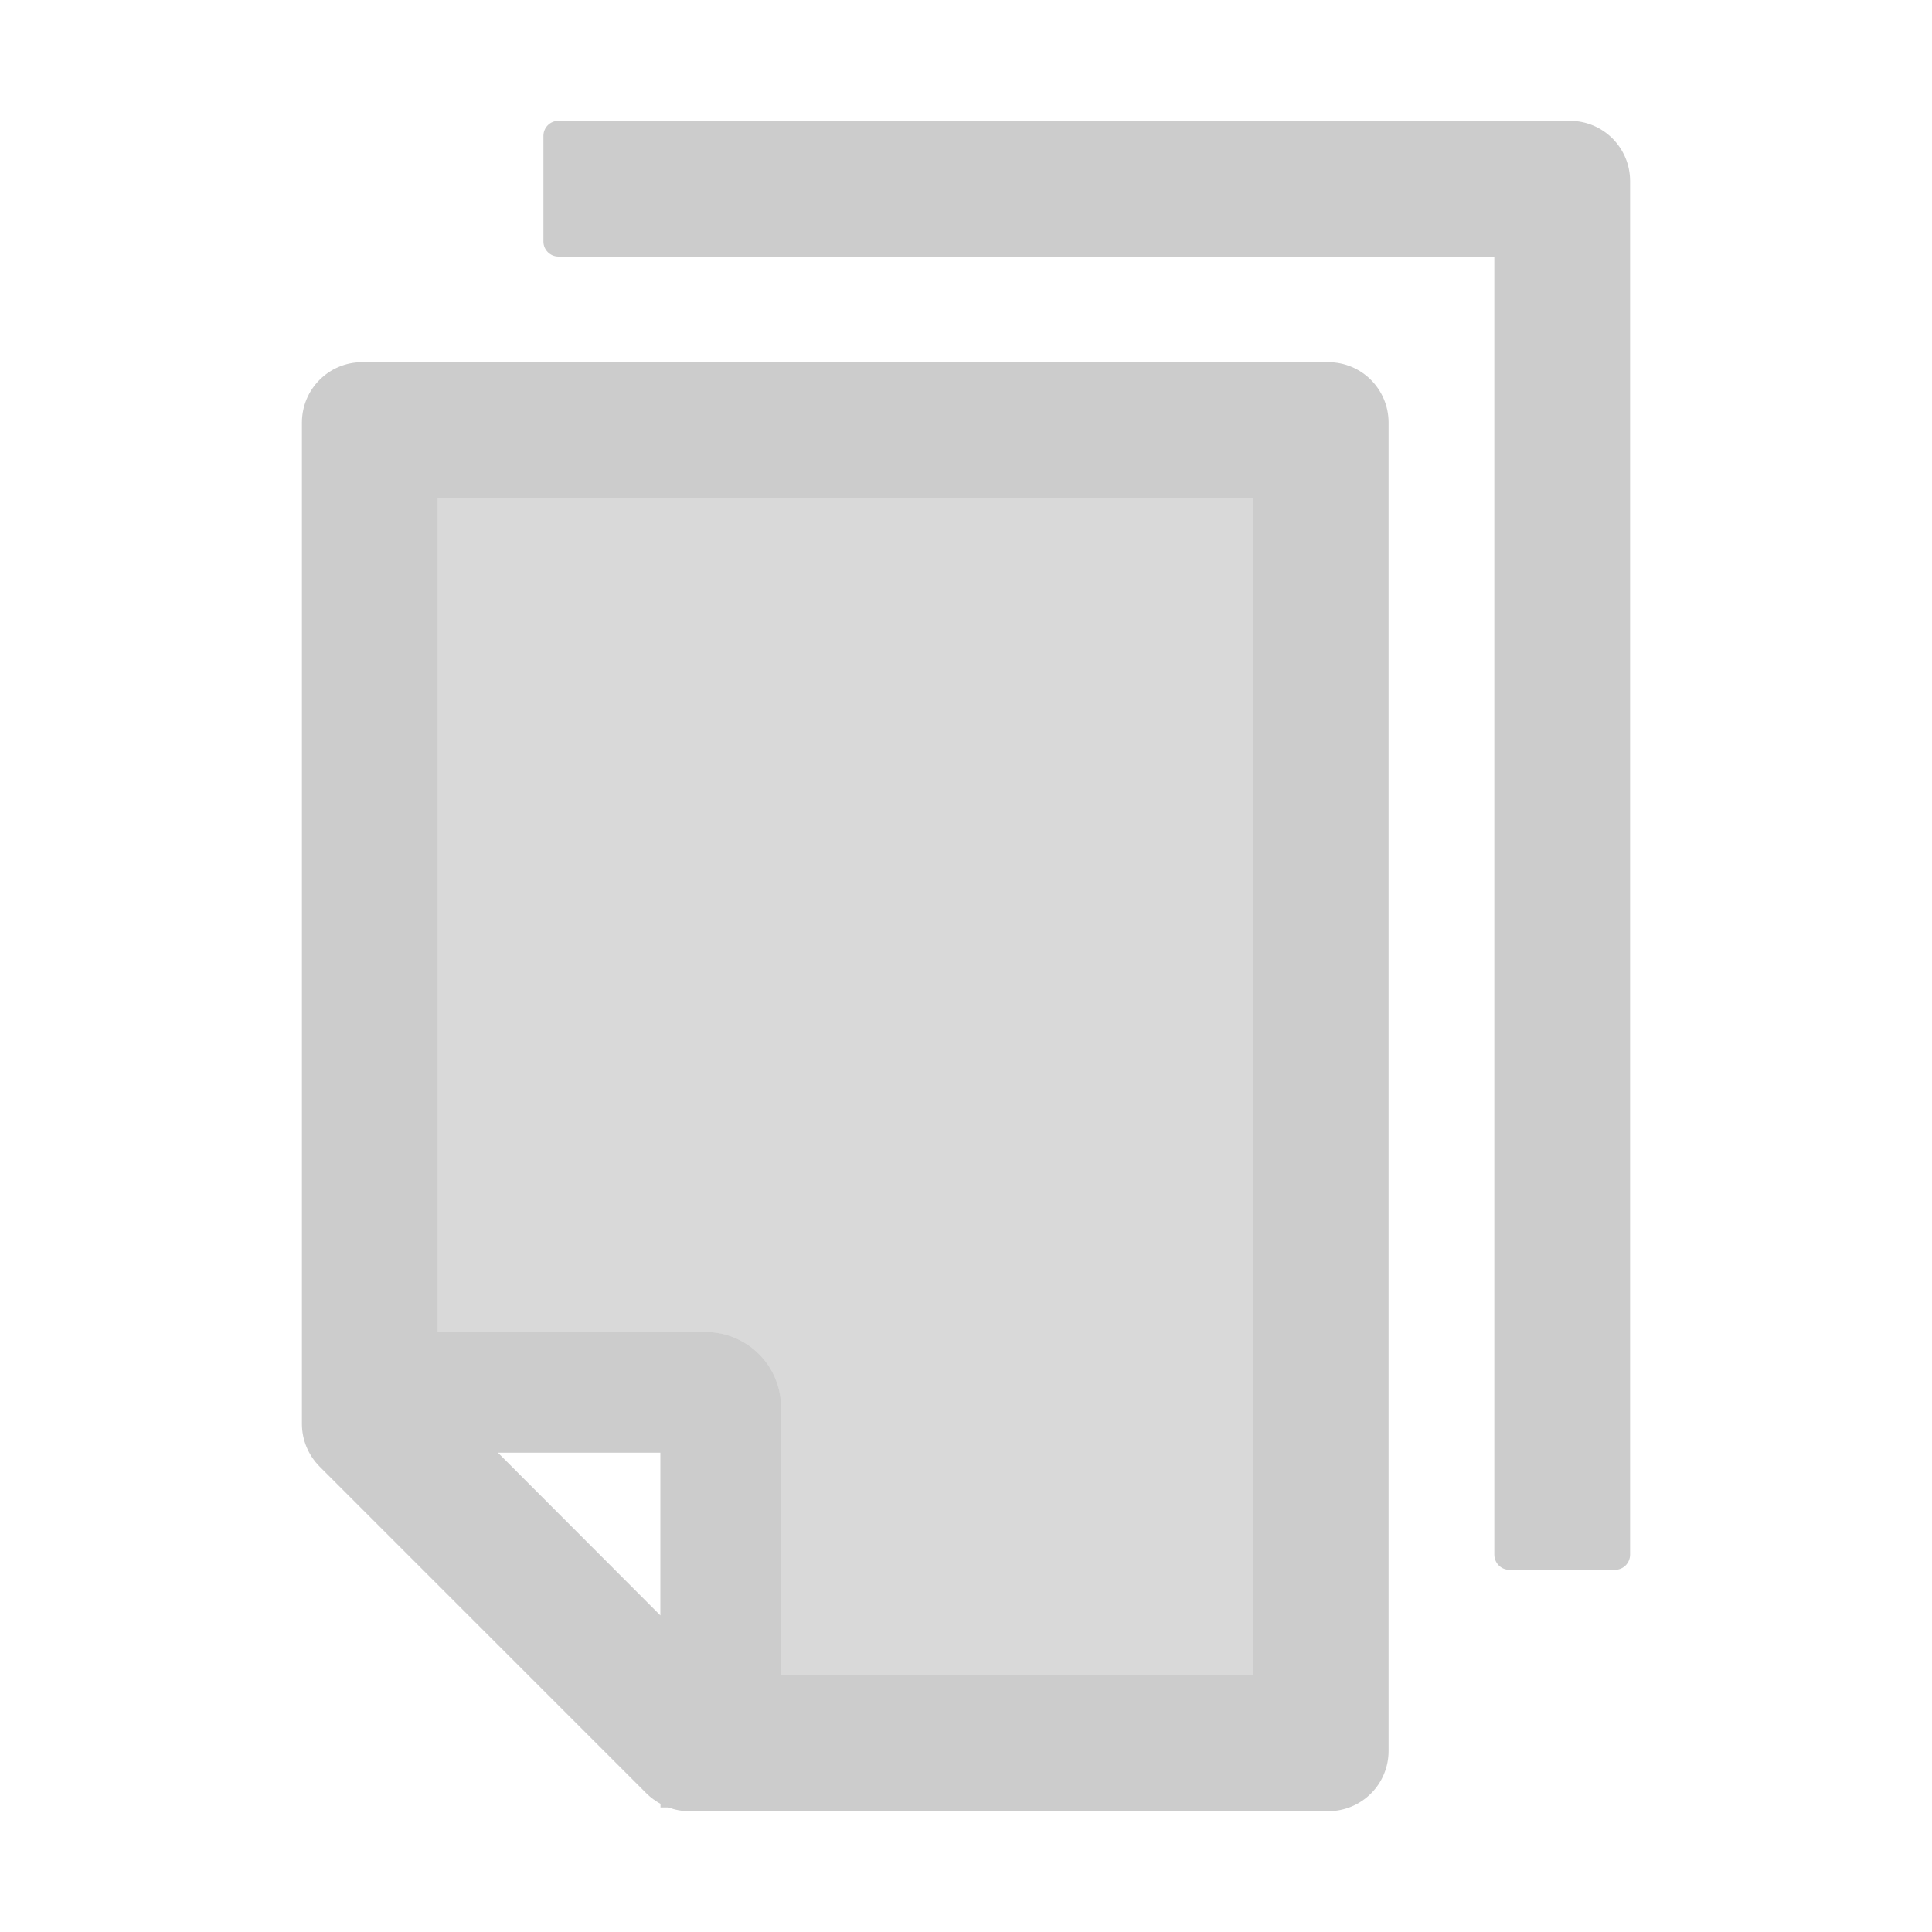
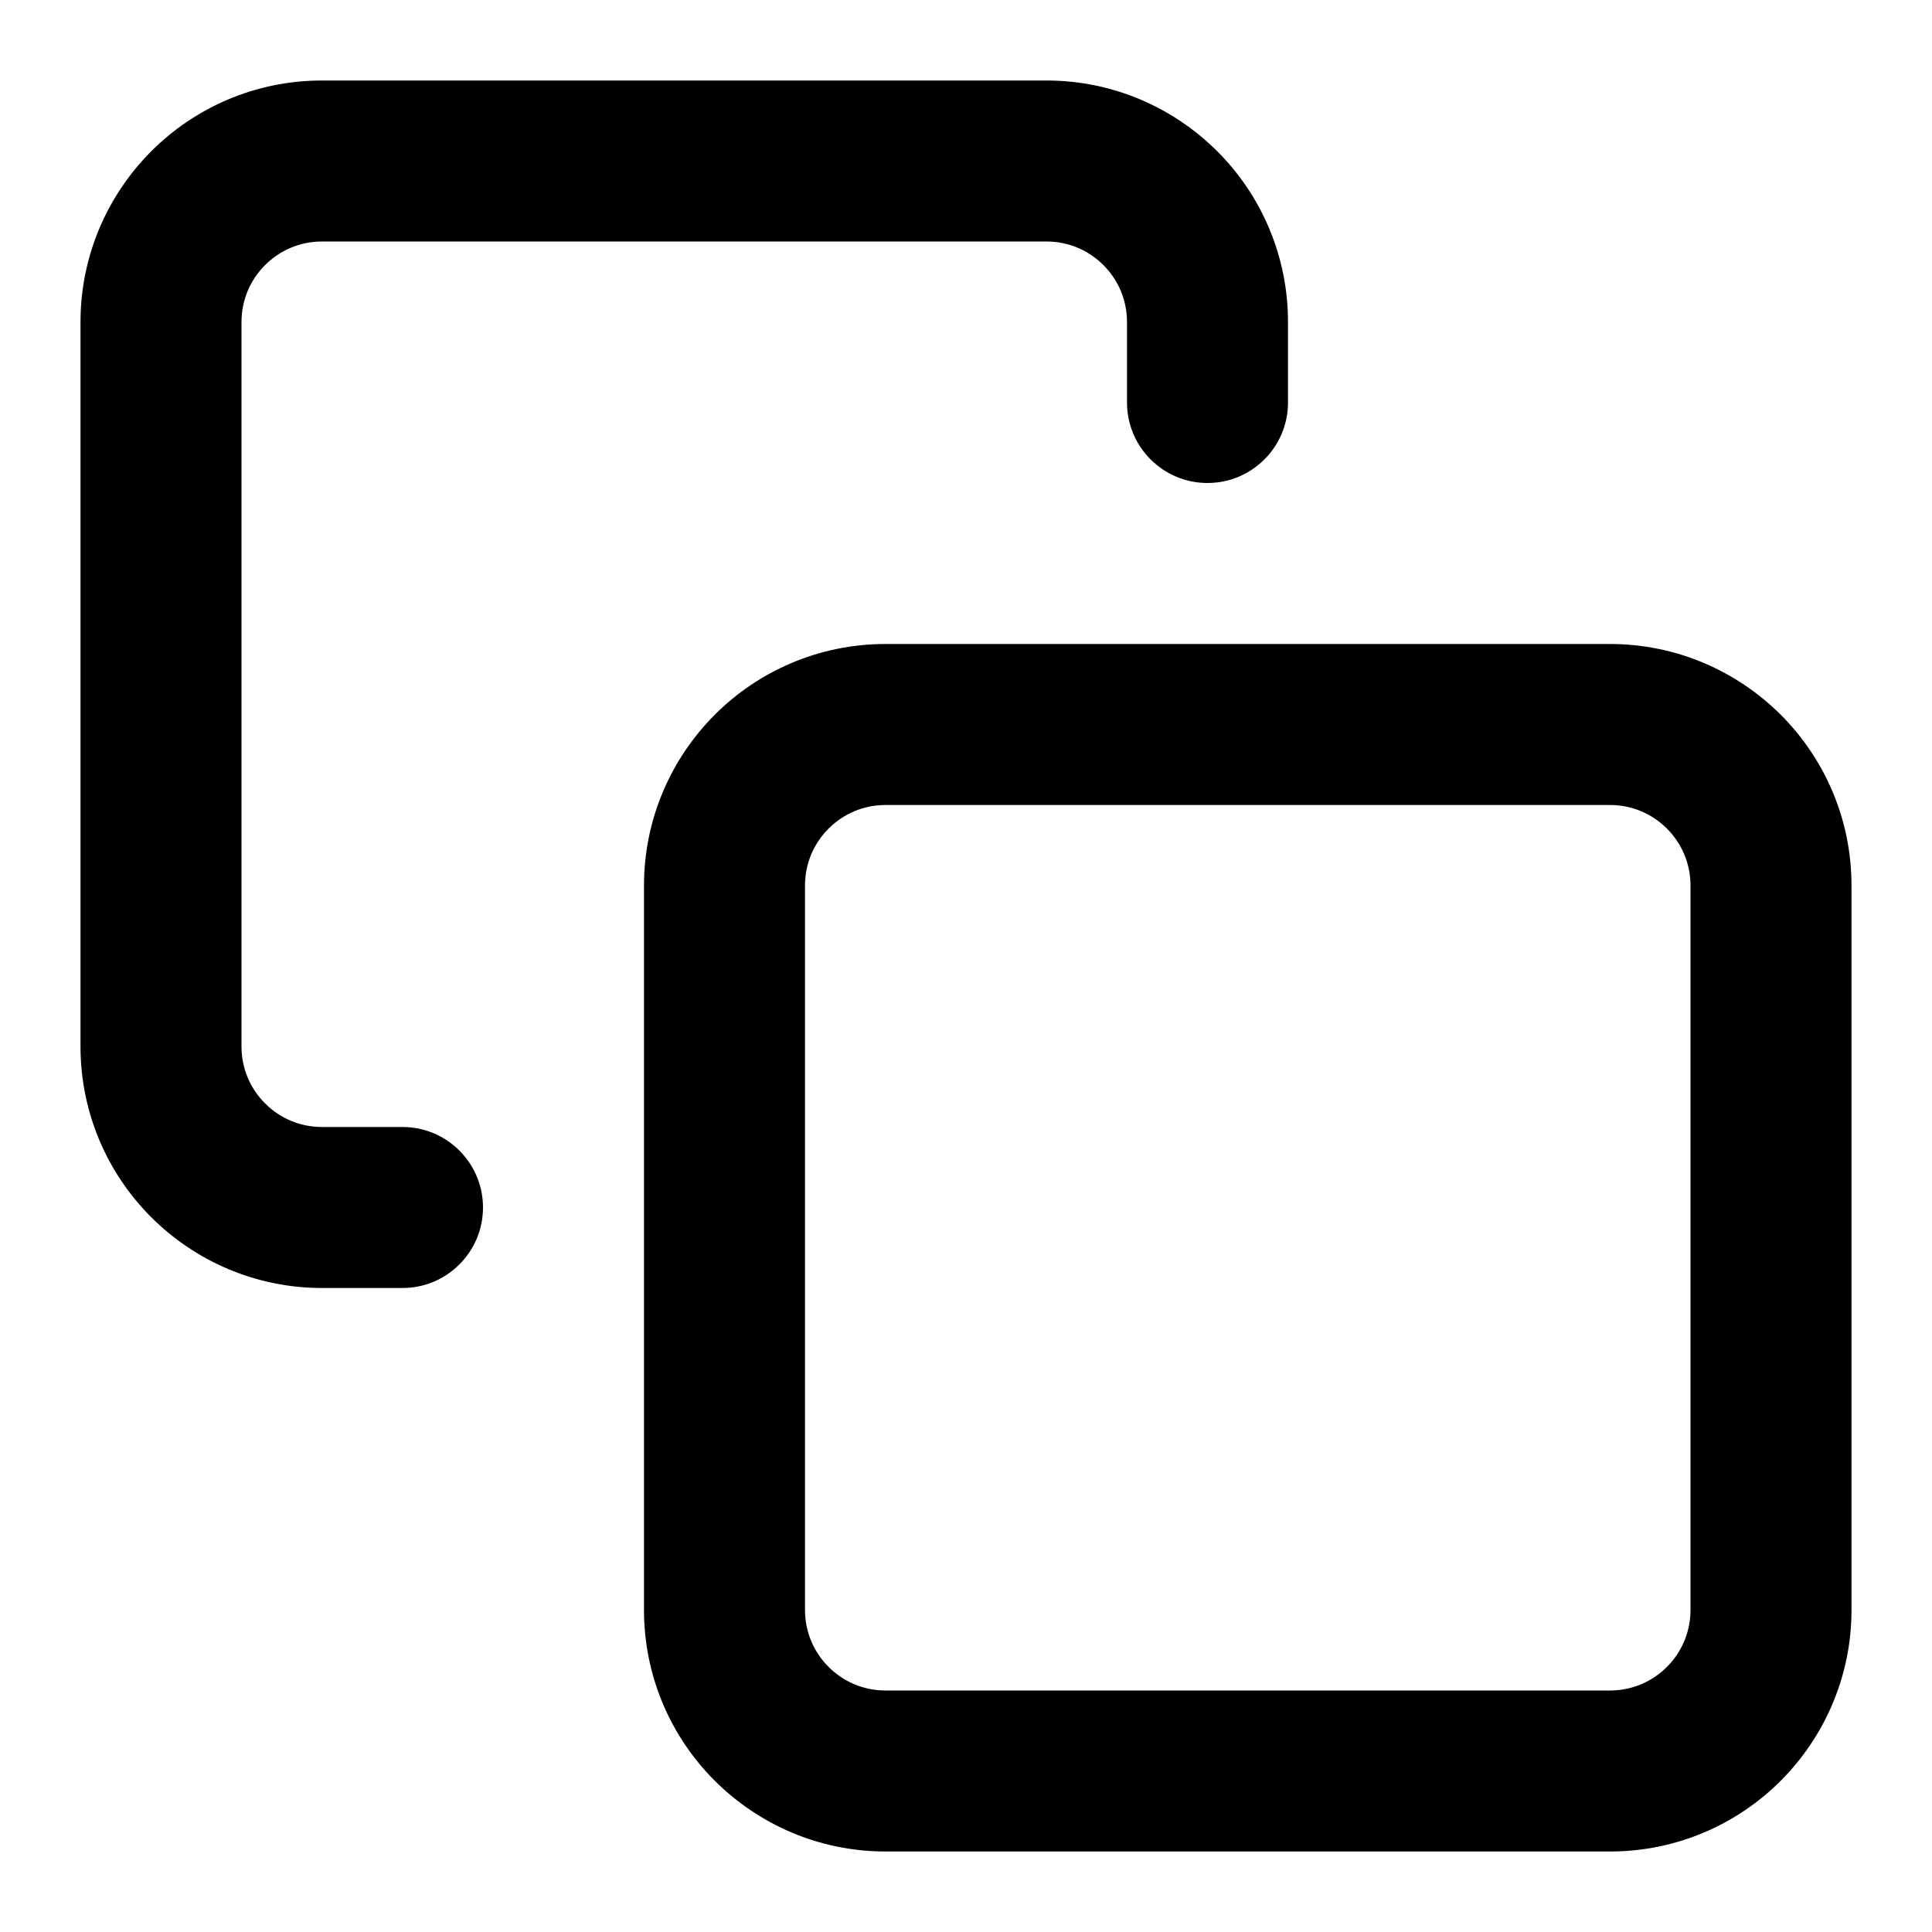
- <svg xmlns="http://www.w3.org/2000/svg" width="15" height="15" viewBox="0 0 15 15" fill="none">
-   <path d="M3.398 10.342H5.479C5.802 10.342 6.064 10.604 6.064 10.928V13.008H9.727V3.867H3.398V10.342Z" fill="black" fill-opacity="0.15" />
-   <path d="M12.188 0.938H4.336C4.271 0.938 4.219 0.99 4.219 1.055V1.875C4.219 1.939 4.271 1.992 4.336 1.992H11.602V12.07C11.602 12.135 11.654 12.188 11.719 12.188H12.539C12.604 12.188 12.656 12.135 12.656 12.07V1.406C12.656 1.147 12.447 0.938 12.188 0.938Z" fill="black" fill-opacity="0.2" />
-   <path d="M10.312 2.812H2.812C2.553 2.812 2.344 3.022 2.344 3.281V11.055C2.344 11.18 2.394 11.298 2.481 11.386L5.02 13.925C5.052 13.957 5.089 13.983 5.128 14.005V14.033H5.19C5.241 14.052 5.295 14.062 5.351 14.062H10.312C10.572 14.062 10.781 13.853 10.781 13.594V3.281C10.781 3.022 10.572 2.812 10.312 2.812ZM5.127 12.542L3.866 11.279H5.127V12.542ZM9.727 13.008H6.064V10.928C6.064 10.604 5.802 10.342 5.479 10.342H3.398V3.867H9.727V13.008Z" fill="black" fill-opacity="0.2" />
+ <svg xmlns="http://www.w3.org/2000/svg" version="1.1" width="24" height="24" viewBox="0 0 24 24">
+   <path d="M11 8c-0.828 0-1.58 0.337-2.121 0.879s-0.879 1.293-0.879 2.121v9c0 0.828 0.337 1.58 0.879 2.121s1.293 0.879 2.121 0.879h9c0.828 0 1.58-0.337 2.121-0.879s0.879-1.293 0.879-2.121v-9c0-0.828-0.337-1.58-0.879-2.121s-1.293-0.879-2.121-0.879zM11 10h9c0.276 0 0.525 0.111 0.707 0.293s0.293 0.431 0.293 0.707v9c0 0.276-0.111 0.525-0.293 0.707s-0.431 0.293-0.707 0.293h-9c-0.276 0-0.525-0.111-0.707-0.293s-0.293-0.431-0.293-0.707v-9c0-0.276 0.111-0.525 0.293-0.707s0.431-0.293 0.707-0.293zM5 14h-1c-0.276 0-0.525-0.111-0.707-0.293s-0.293-0.431-0.293-0.707v-9c0-0.276 0.111-0.525 0.293-0.707s0.431-0.293 0.707-0.293h9c0.276 0 0.525 0.111 0.707 0.293s0.293 0.431 0.293 0.707v1c0 0.552 0.448 1 1 1s1-0.448 1-1v-1c0-0.828-0.337-1.58-0.879-2.121s-1.293-0.879-2.121-0.879h-9c-0.828 0-1.58 0.337-2.121 0.879s-0.879 1.293-0.879 2.121v9c0 0.828 0.337 1.58 0.879 2.121s1.293 0.879 2.121 0.879h1c0.552 0 1-0.448 1-1s-0.448-1-1-1z" />
</svg>
